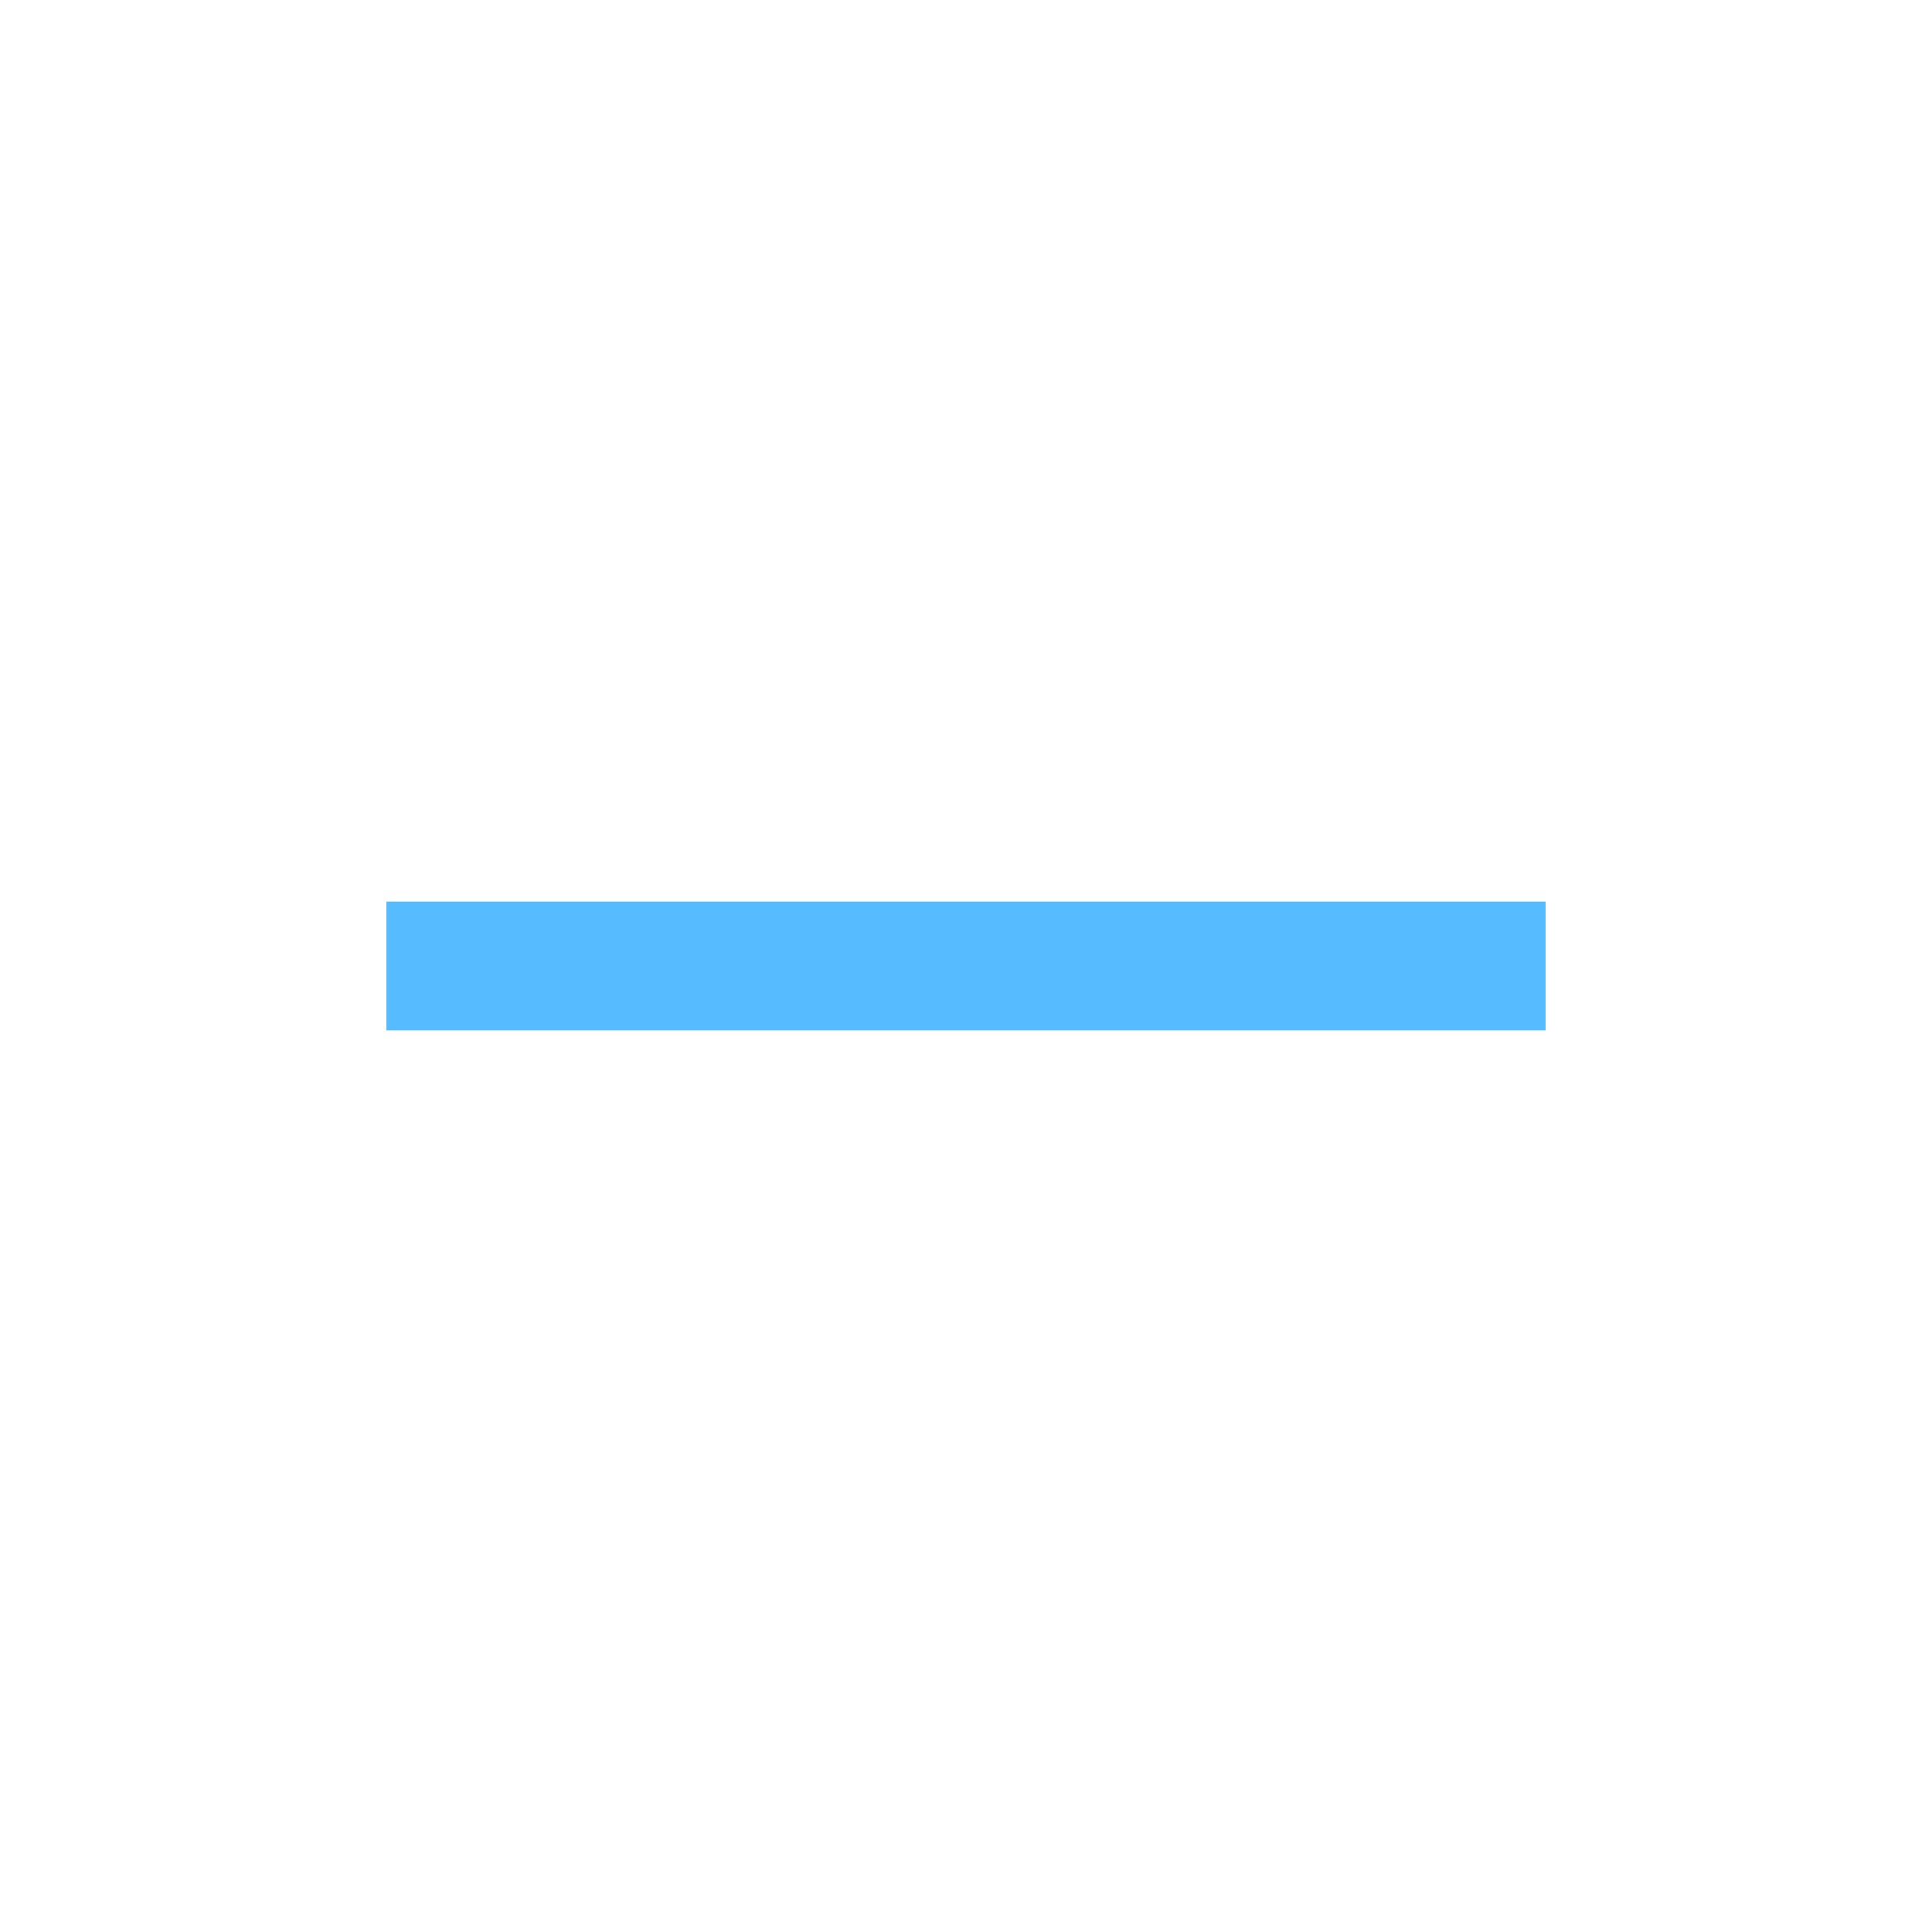
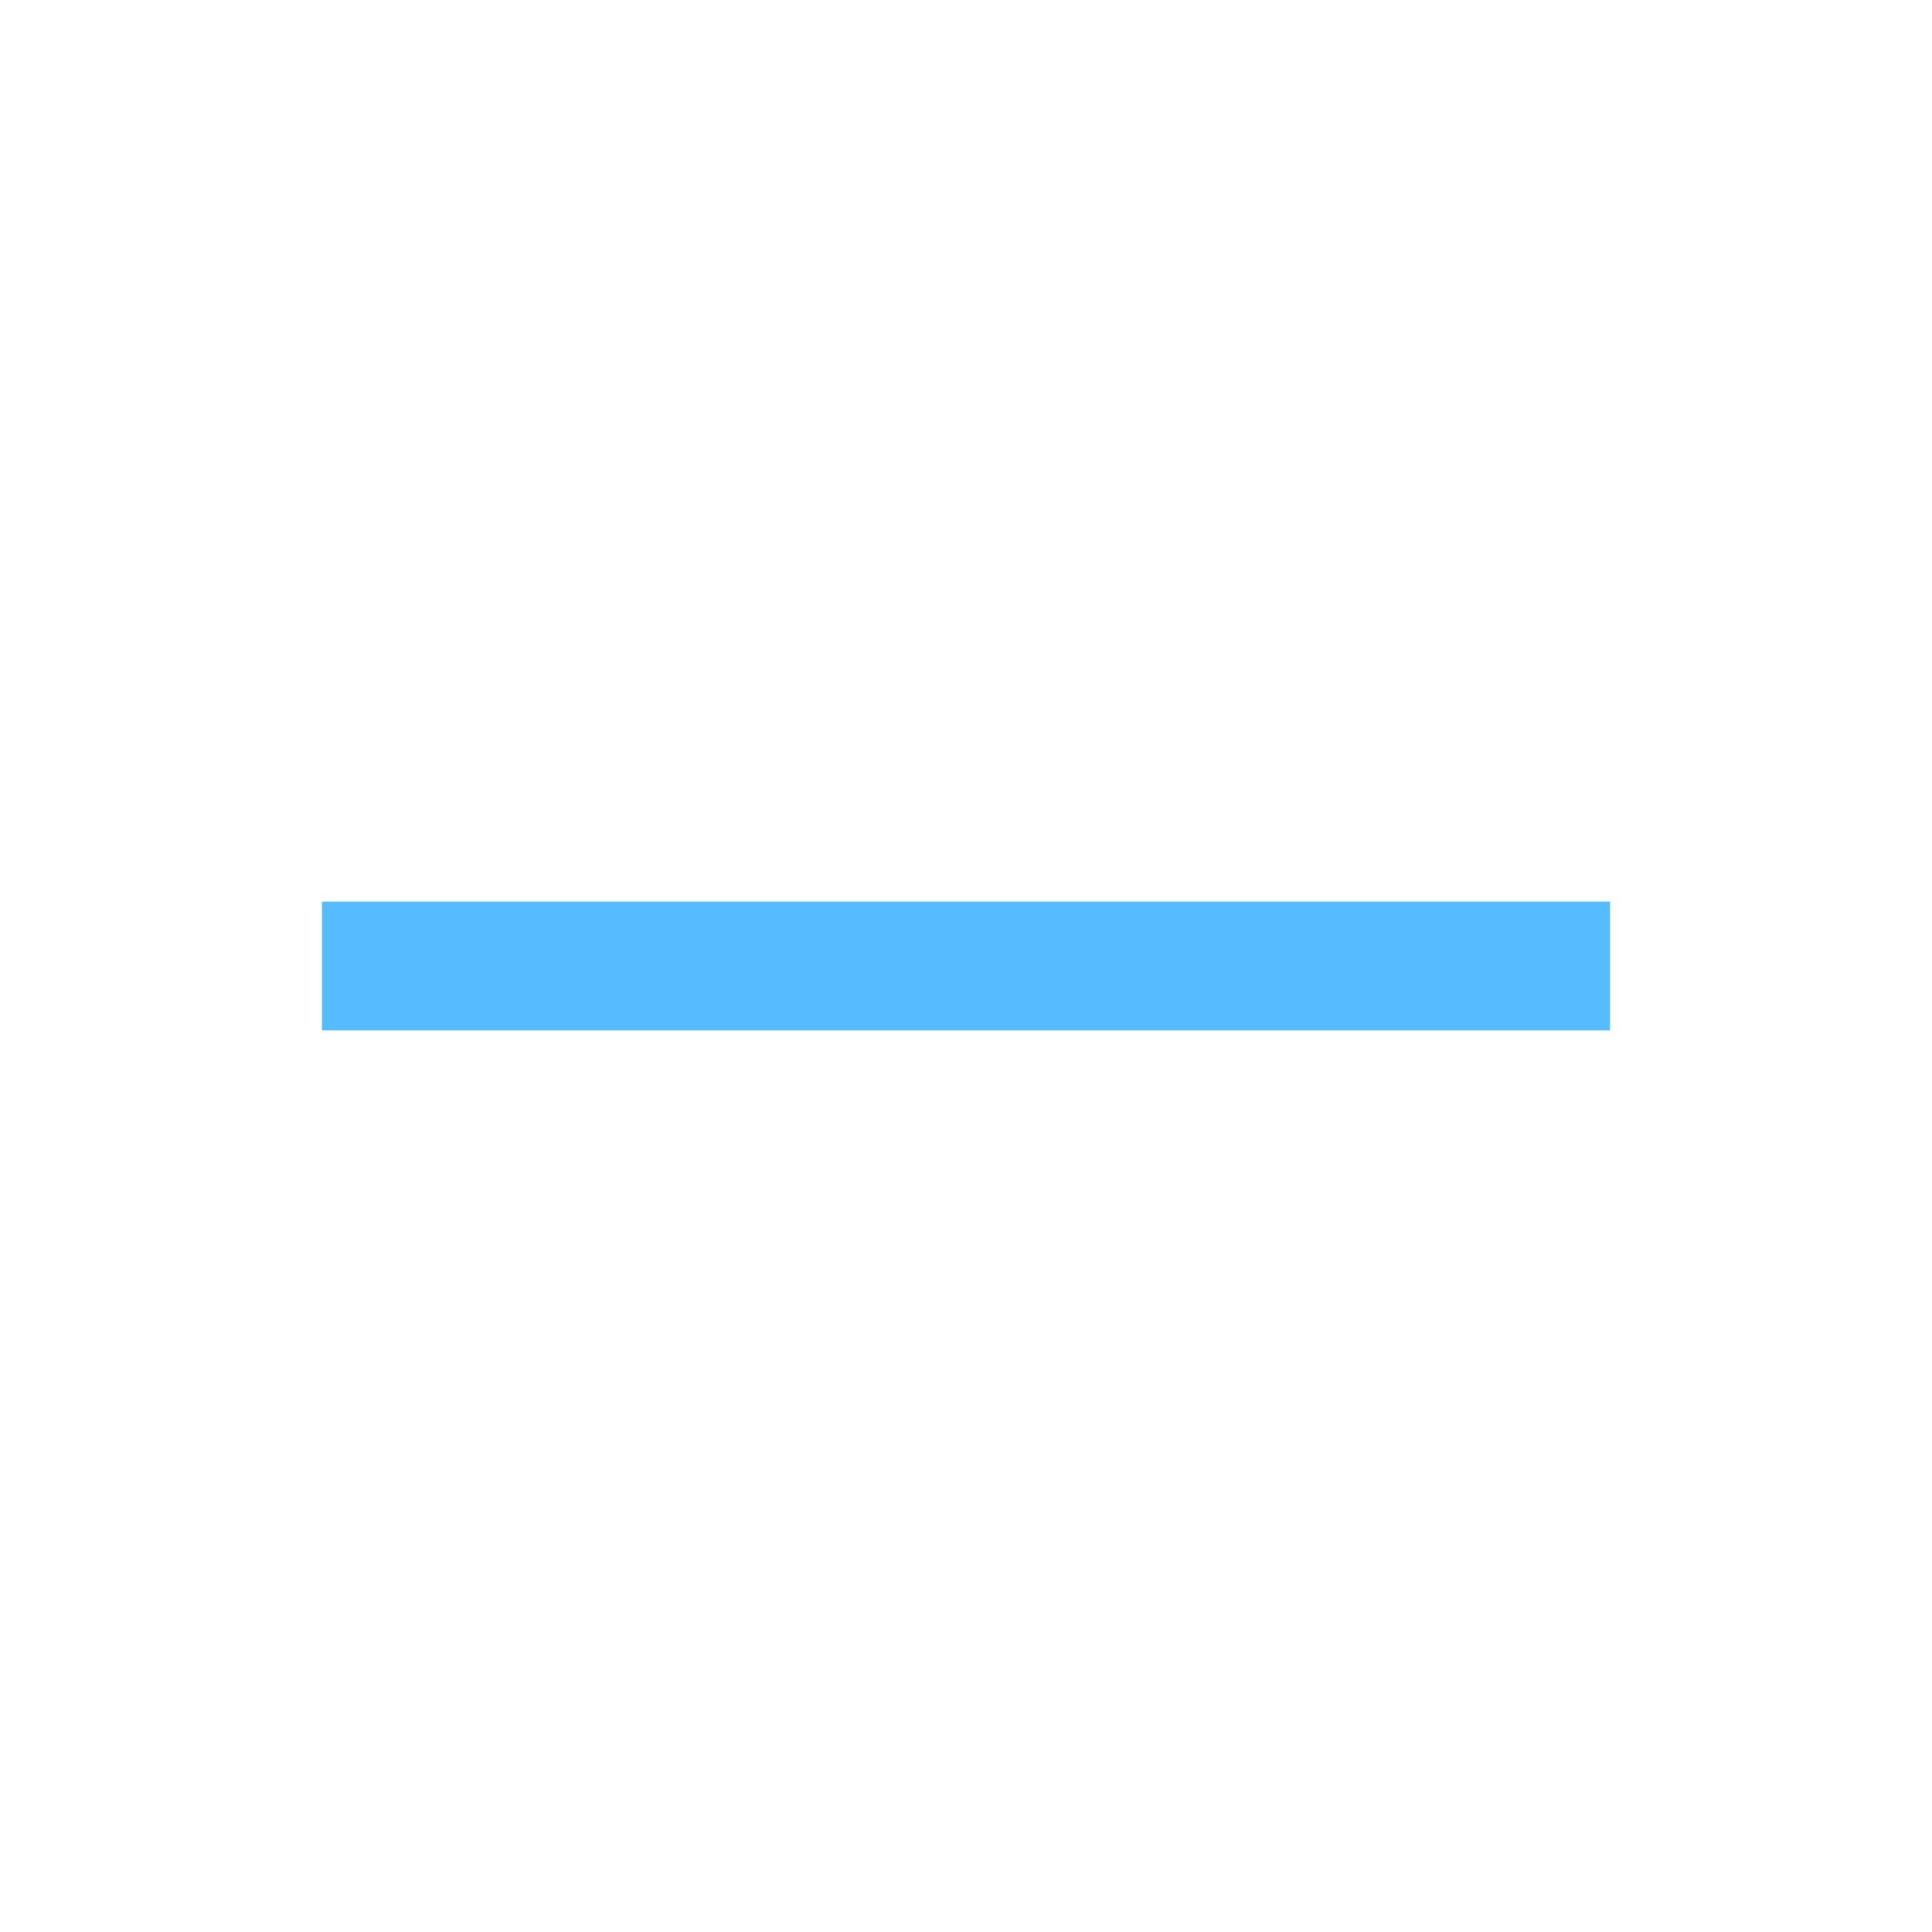
<svg xmlns="http://www.w3.org/2000/svg" width="30px" height="30px" viewBox="0 0 30 30" version="1.1">
  <g id="计算器" stroke="none" stroke-width="1" fill="none" fill-rule="evenodd">
    <g id="计算器1" transform="translate(-96, -1072)" fill="#56BCFF">
-       <polygon id="-_hover" points="102 1088 120 1088 120 1086 102 1086" />
+       <polygon id="-_hover" points="101 1088 121 1088 121 1086 101 1086" />
    </g>
  </g>
</svg>
